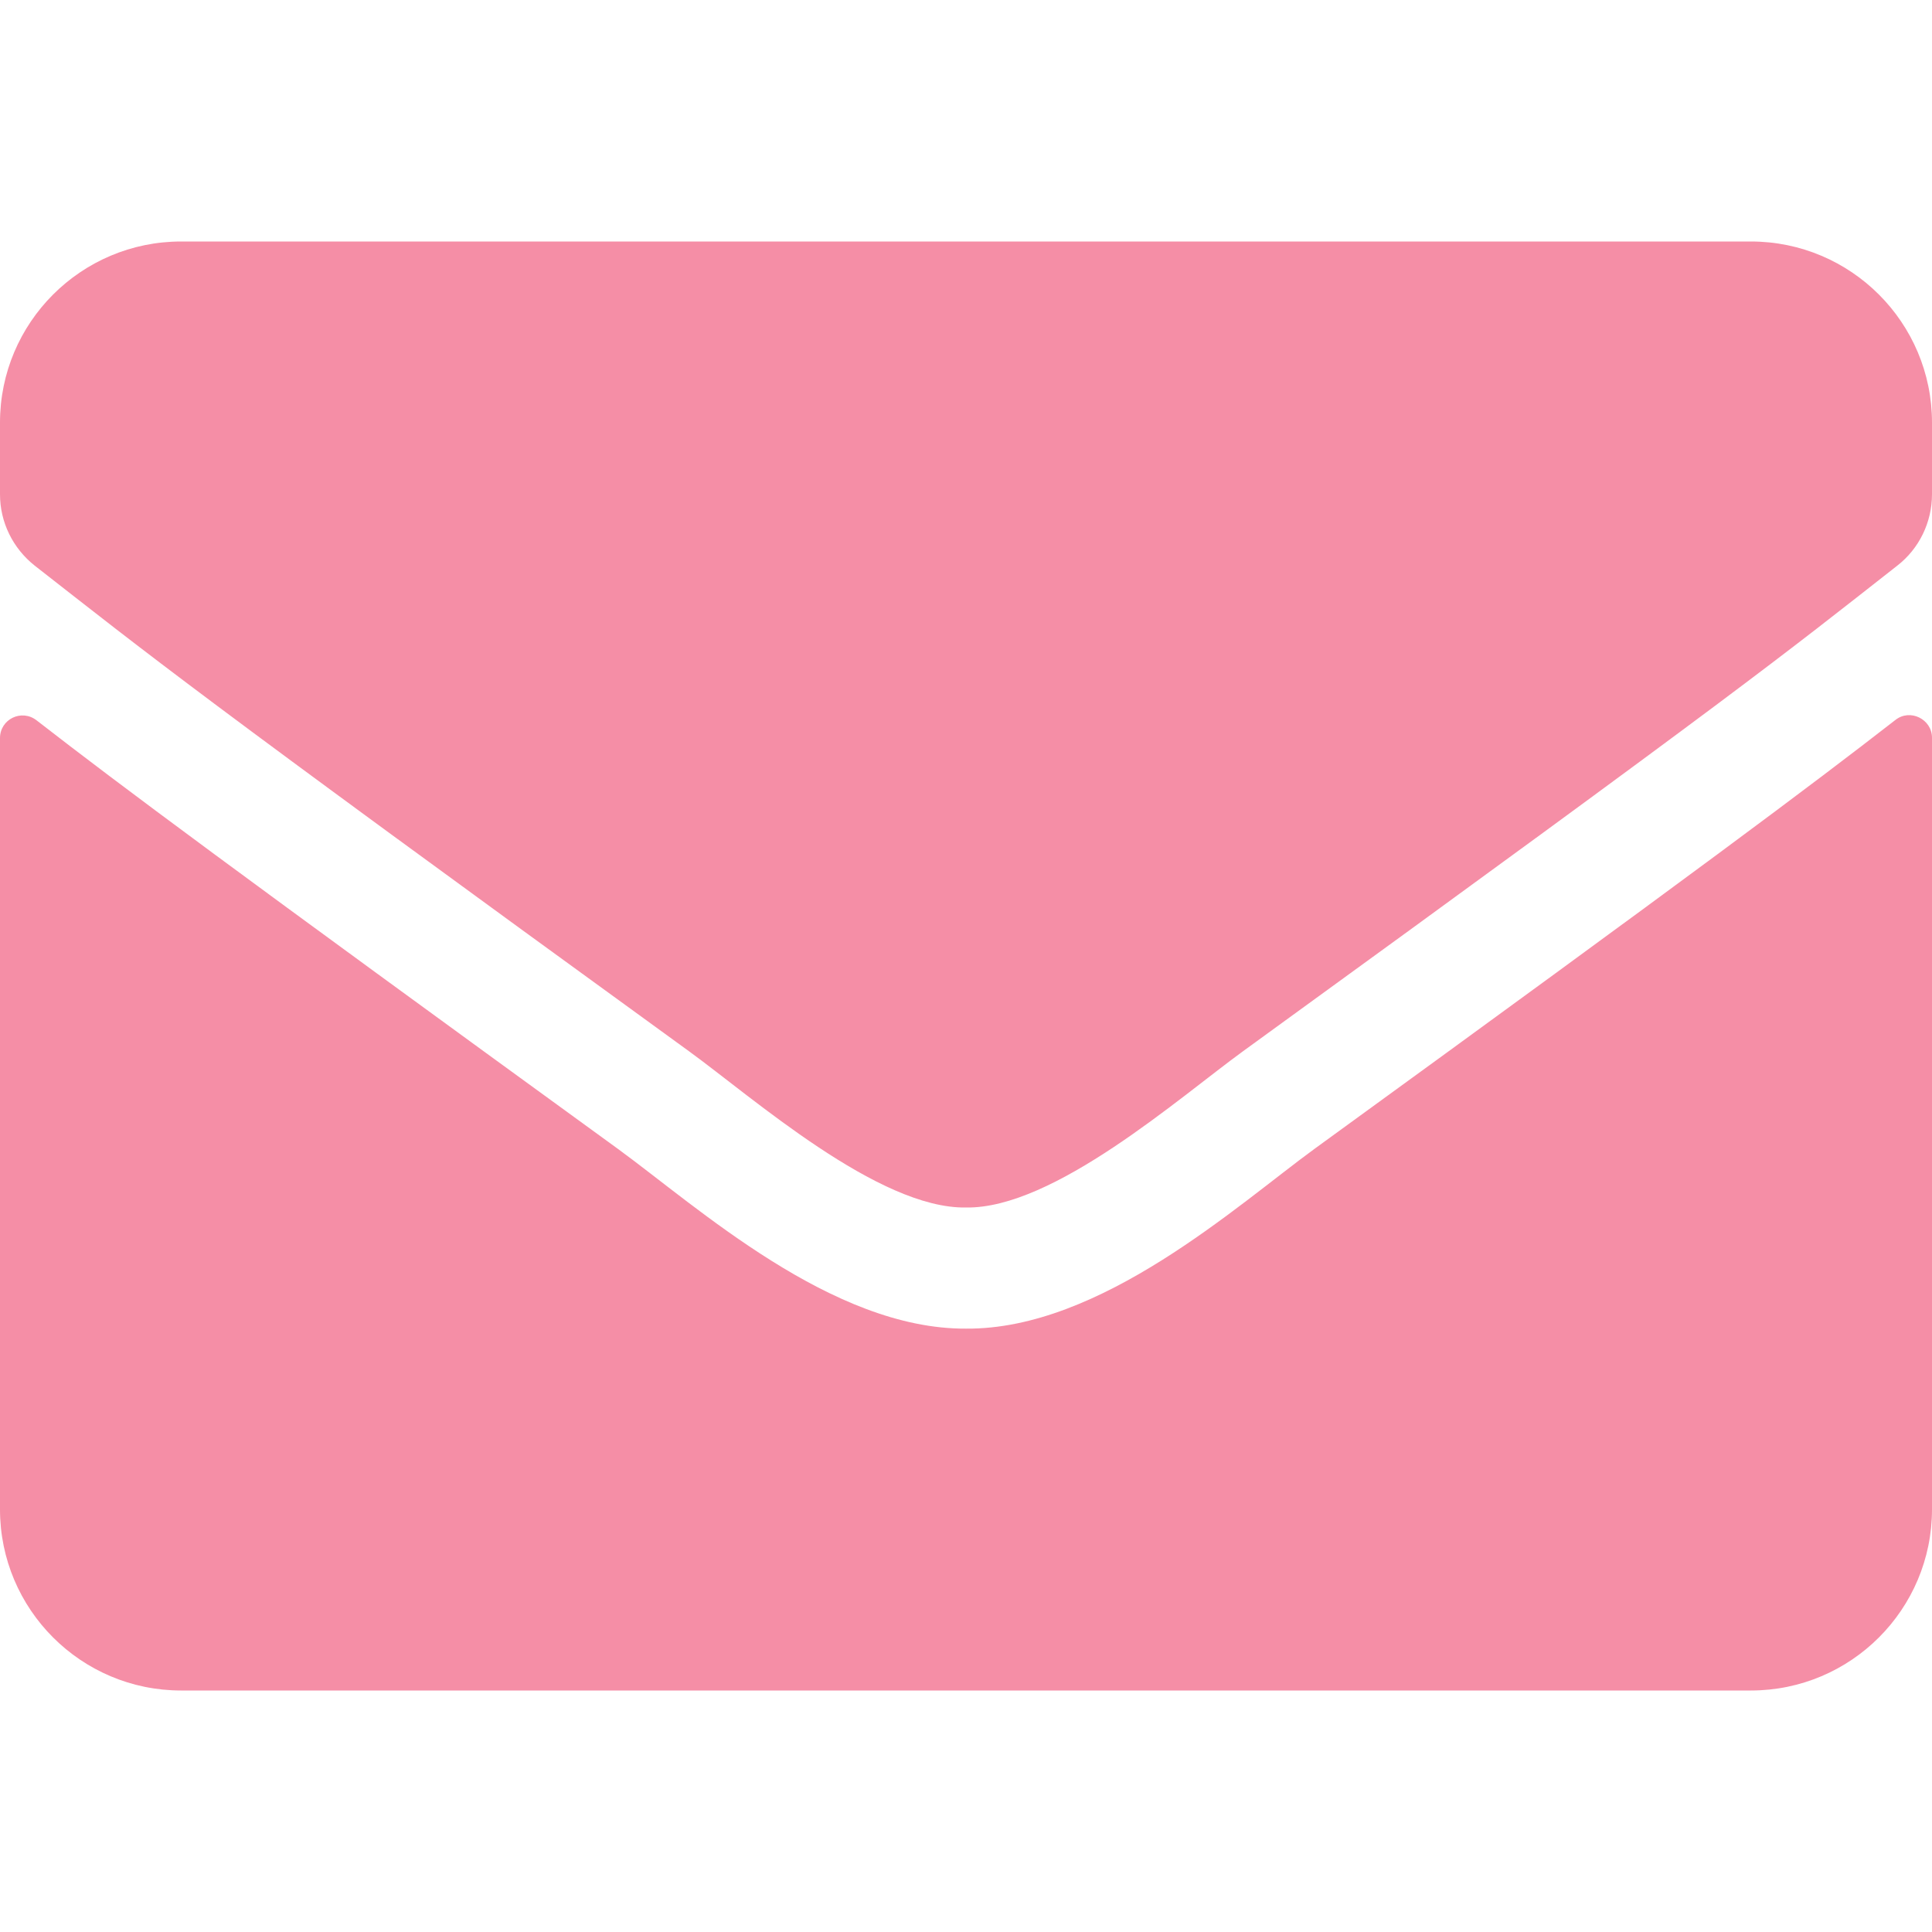
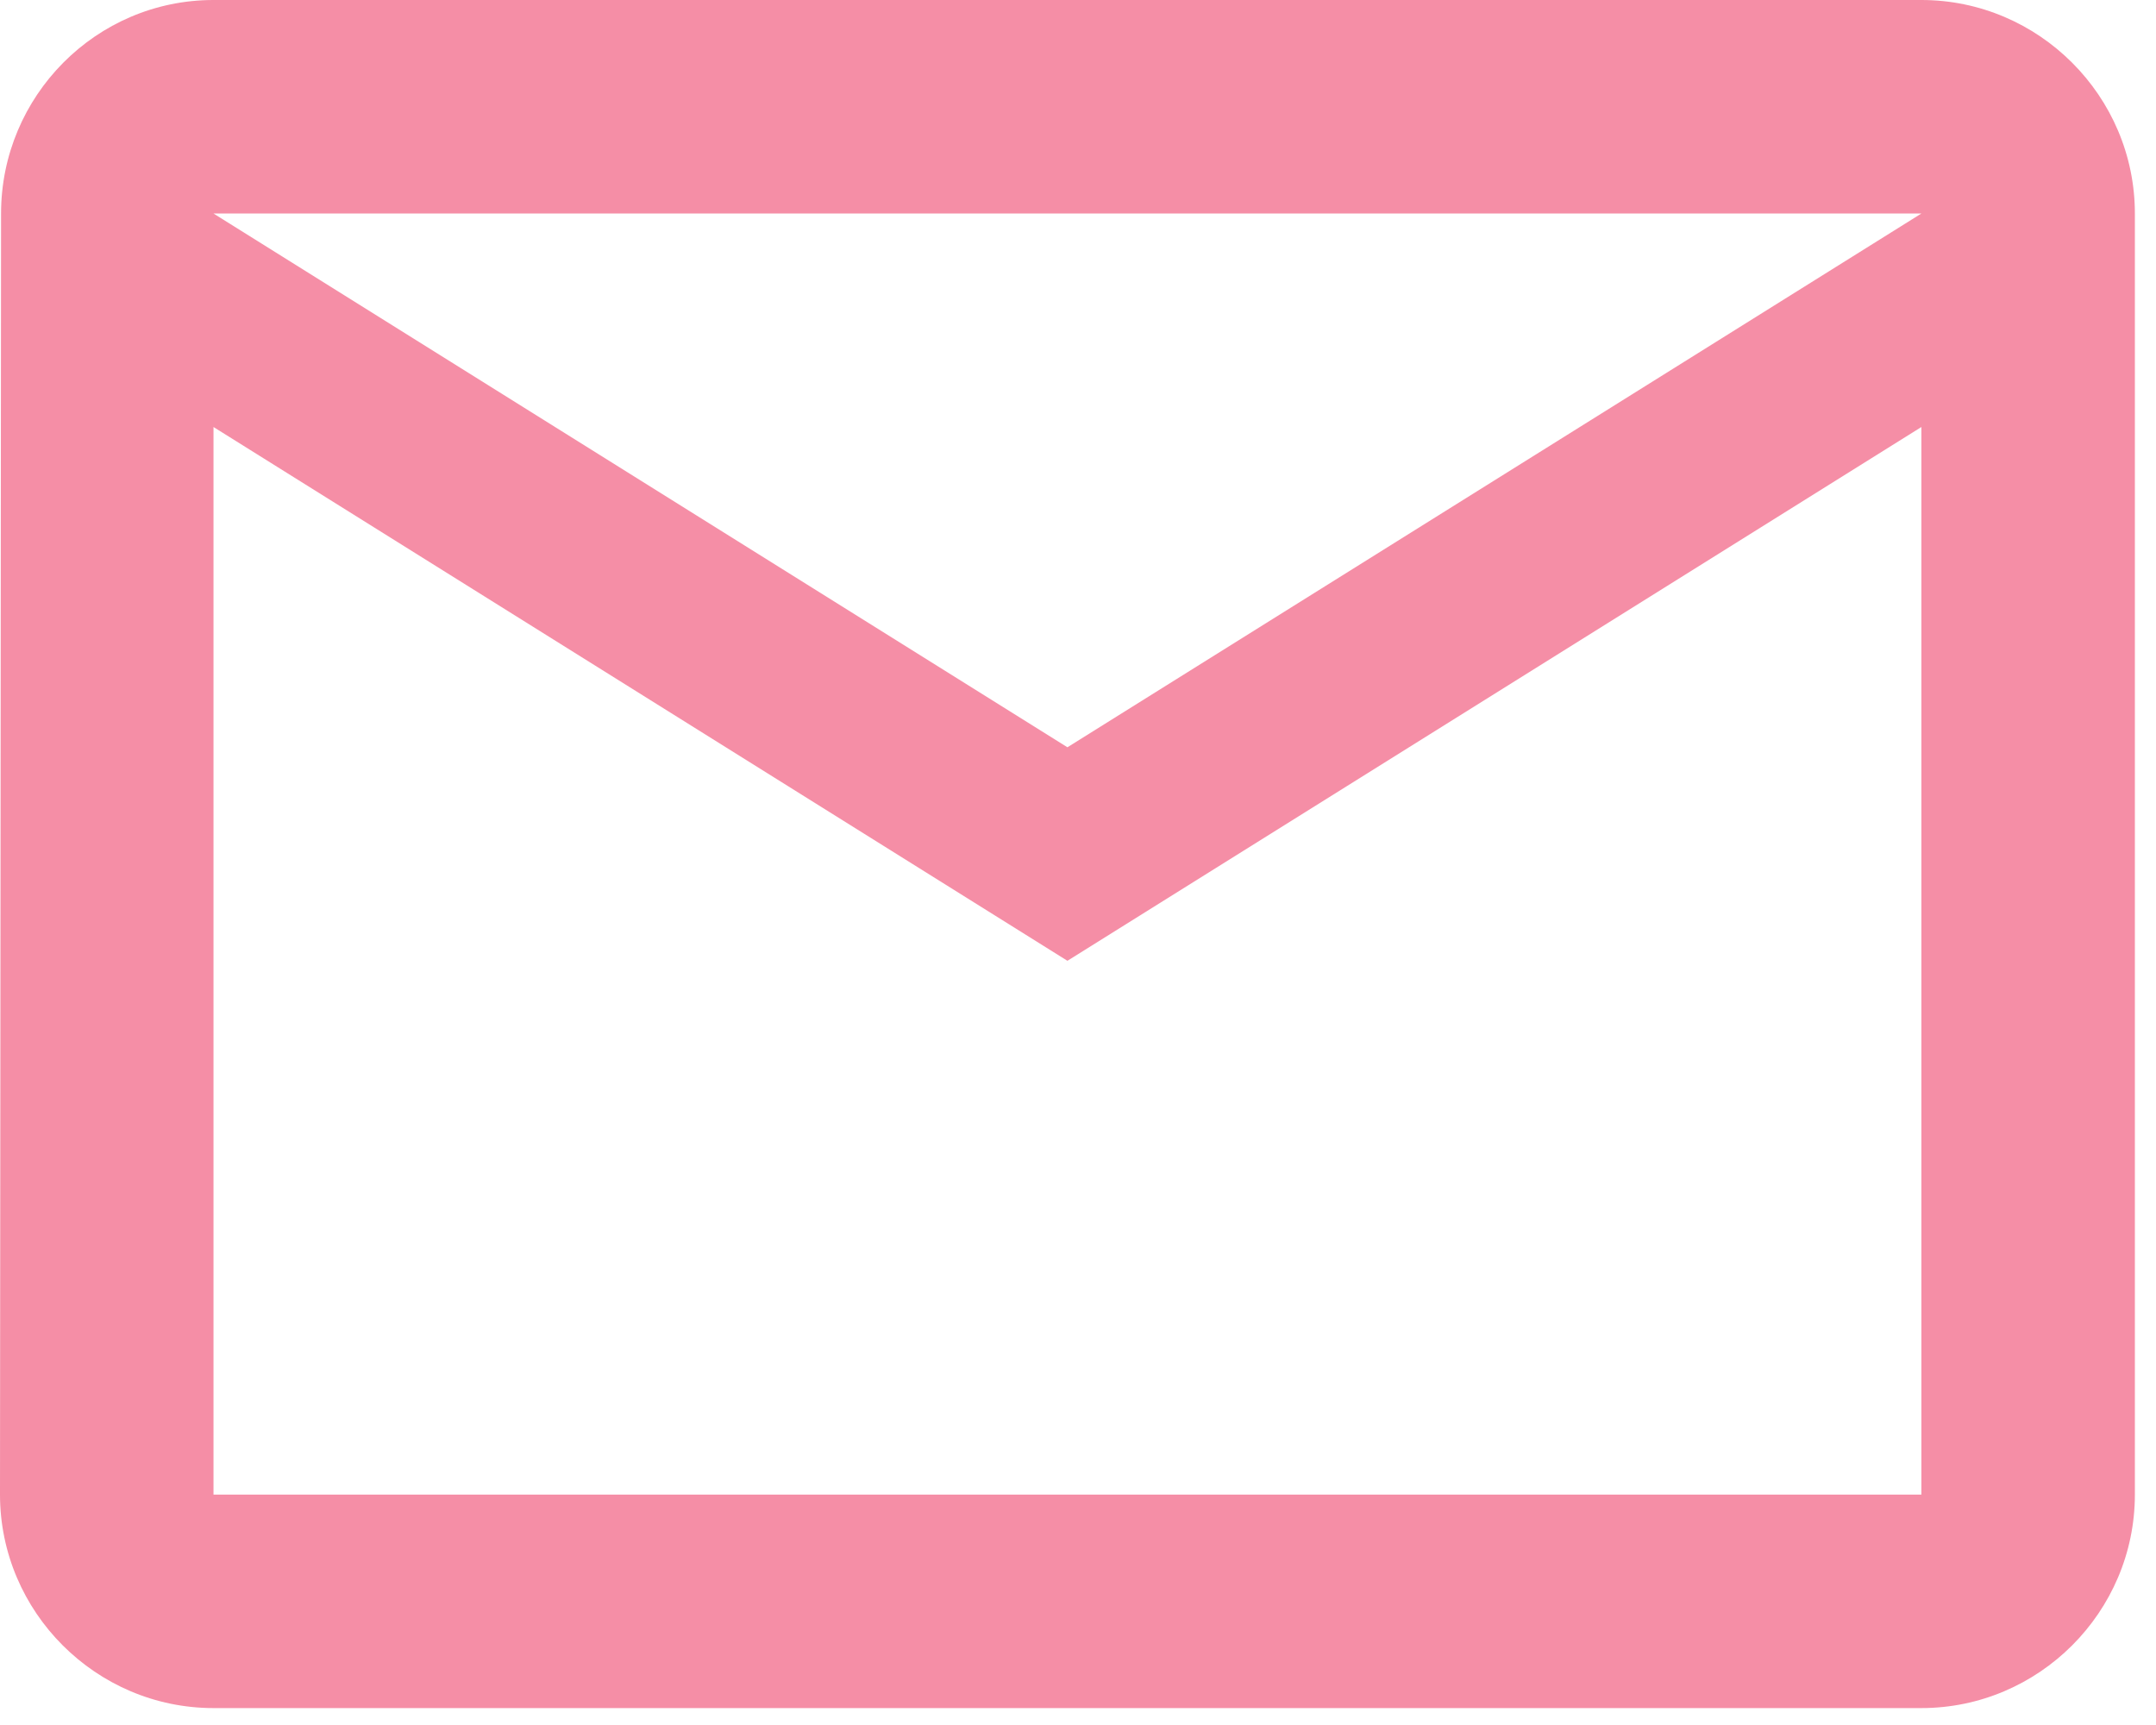
- <svg xmlns="http://www.w3.org/2000/svg" aria-hidden="true" focusable="false" data-prefix="fas" data-icon="envelope" class="svg-inline--fa fa-envelope fa-w-16" role="img" viewBox="0 0 512 512">
-   <path fill="#F58EA6" d="M502.3 190.8c3.9-3.1 9.7-.2 9.7 4.7V400c0 26.5-21.5 48-48 48H48c-26.5 0-48-21.5-48-48V195.6c0-5 5.7-7.8 9.7-4.7 22.4 17.4 52.1 39.5 154.1 113.6 21.1 15.4 56.7 47.8 92.2 47.6 35.7.3 72-32.8 92.3-47.6 102-74.1 131.6-96.3 154-113.7zM256 320c23.2.4 56.6-29.2 73.4-41.4 132.7-96.3 142.8-104.7 173.4-128.7 5.8-4.5 9.2-11.5 9.2-18.9v-19c0-26.5-21.5-48-48-48H48C21.5 64 0 85.5 0 112v19c0 7.4 3.4 14.3 9.2 18.9 30.6 23.9 40.7 32.4 173.4 128.7 16.8 12.2 50.2 41.8 73.4 41.4z" />
+ <svg xmlns="http://www.w3.org/2000/svg" width="85" height="68" viewBox="0 0 85 68" fill="none">
+   <path d="M75.75 0H8.417C3.788 0 0.042 3.788 0.042 8.417L0 58.917C0 63.546 3.788 67.333 8.417 67.333H75.75C80.379 67.333 84.167 63.546 84.167 58.917V8.417C84.167 3.788 80.379 0 75.75 0ZM75.75 58.917H8.417V16.833L42.083 37.875L75.75 16.833V58.917ZM42.083 29.458L8.417 8.417H75.75L42.083 29.458Z" fill="#F58EA6" />
</svg>
